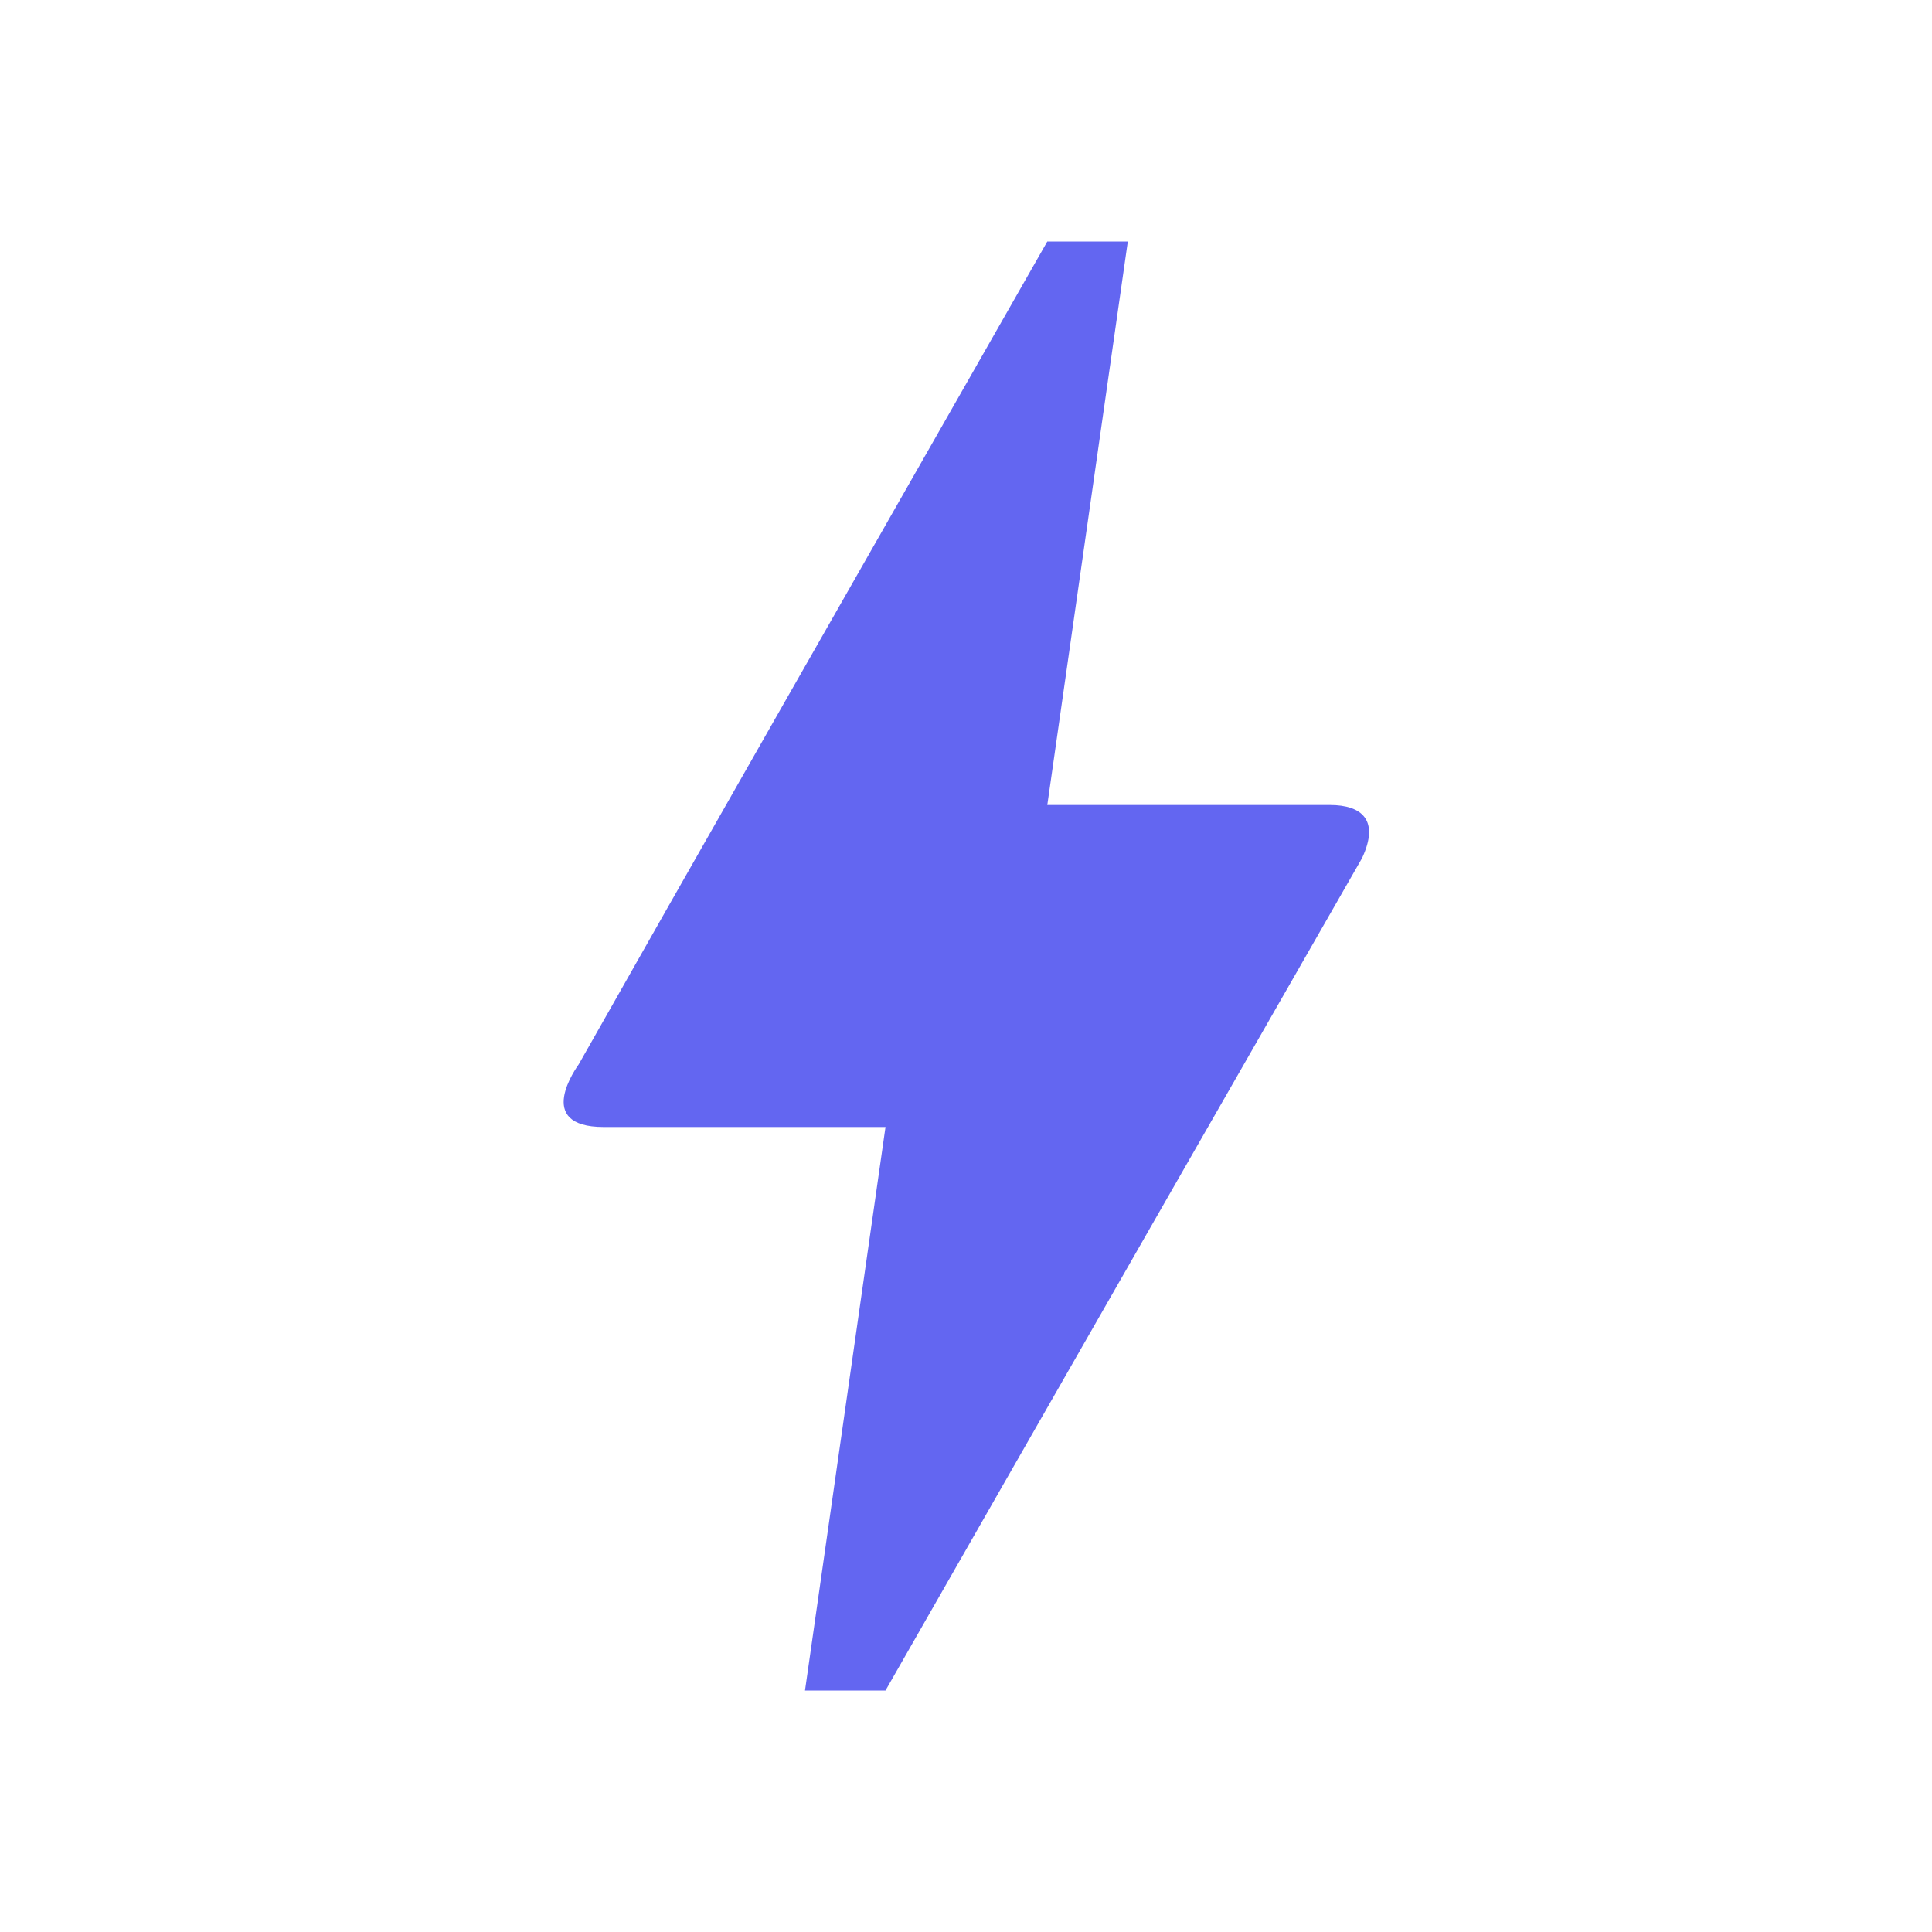
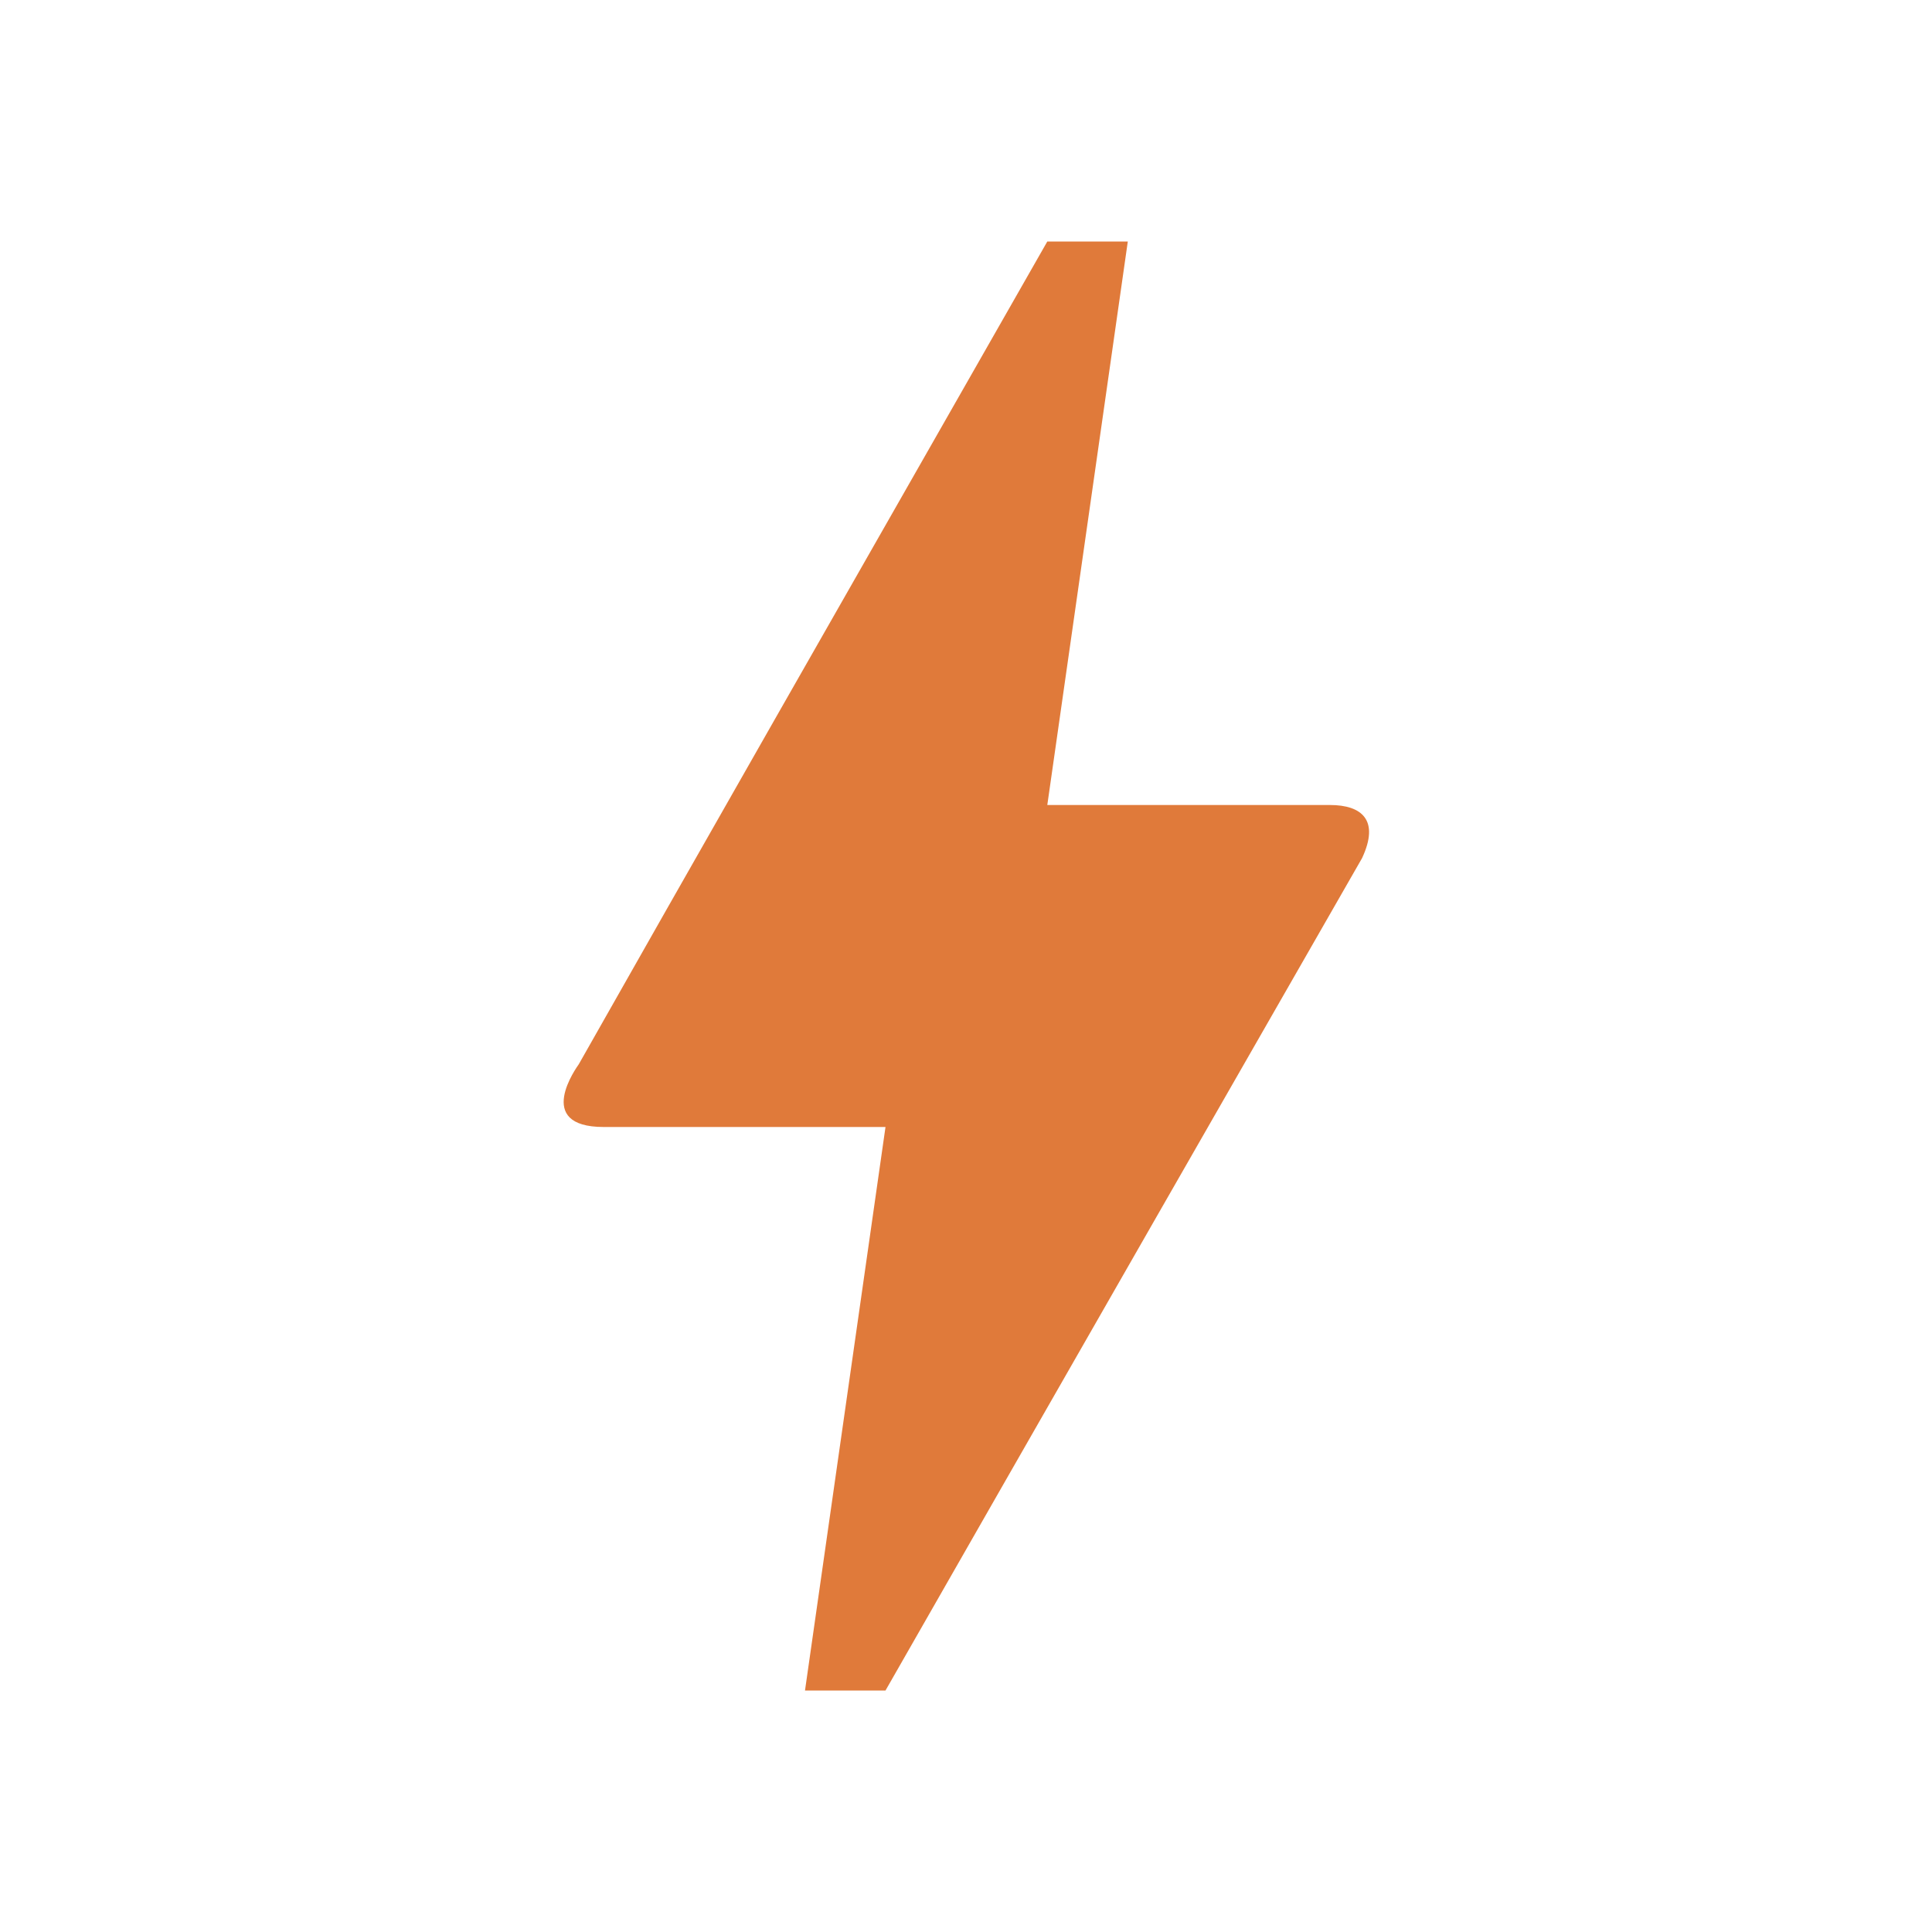
- <svg xmlns="http://www.w3.org/2000/svg" enable-background="new 0 0 24 24" height="24" viewBox="0 0 24 24" width="24" fill="#6366f1">
+ <svg xmlns="http://www.w3.org/2000/svg" enable-background="new 0 0 24 24" height="24" viewBox="0 0 24 24" width="24" fill="#e07a3a">
  <g>
    <rect fill="none" height="24" width="24" />
  </g>
  <g>
    <path d="M11,21h-1l1-7H7.5c-0.88,0-0.33-0.75-0.31-0.78C8.48,10.94,10.42,7.54,13.01,3h1l-1,7h3.51c0.4,0,0.62,0.19,0.4,0.66 C12.97,17.55,11,21,11,21z" />
  </g>
</svg>
